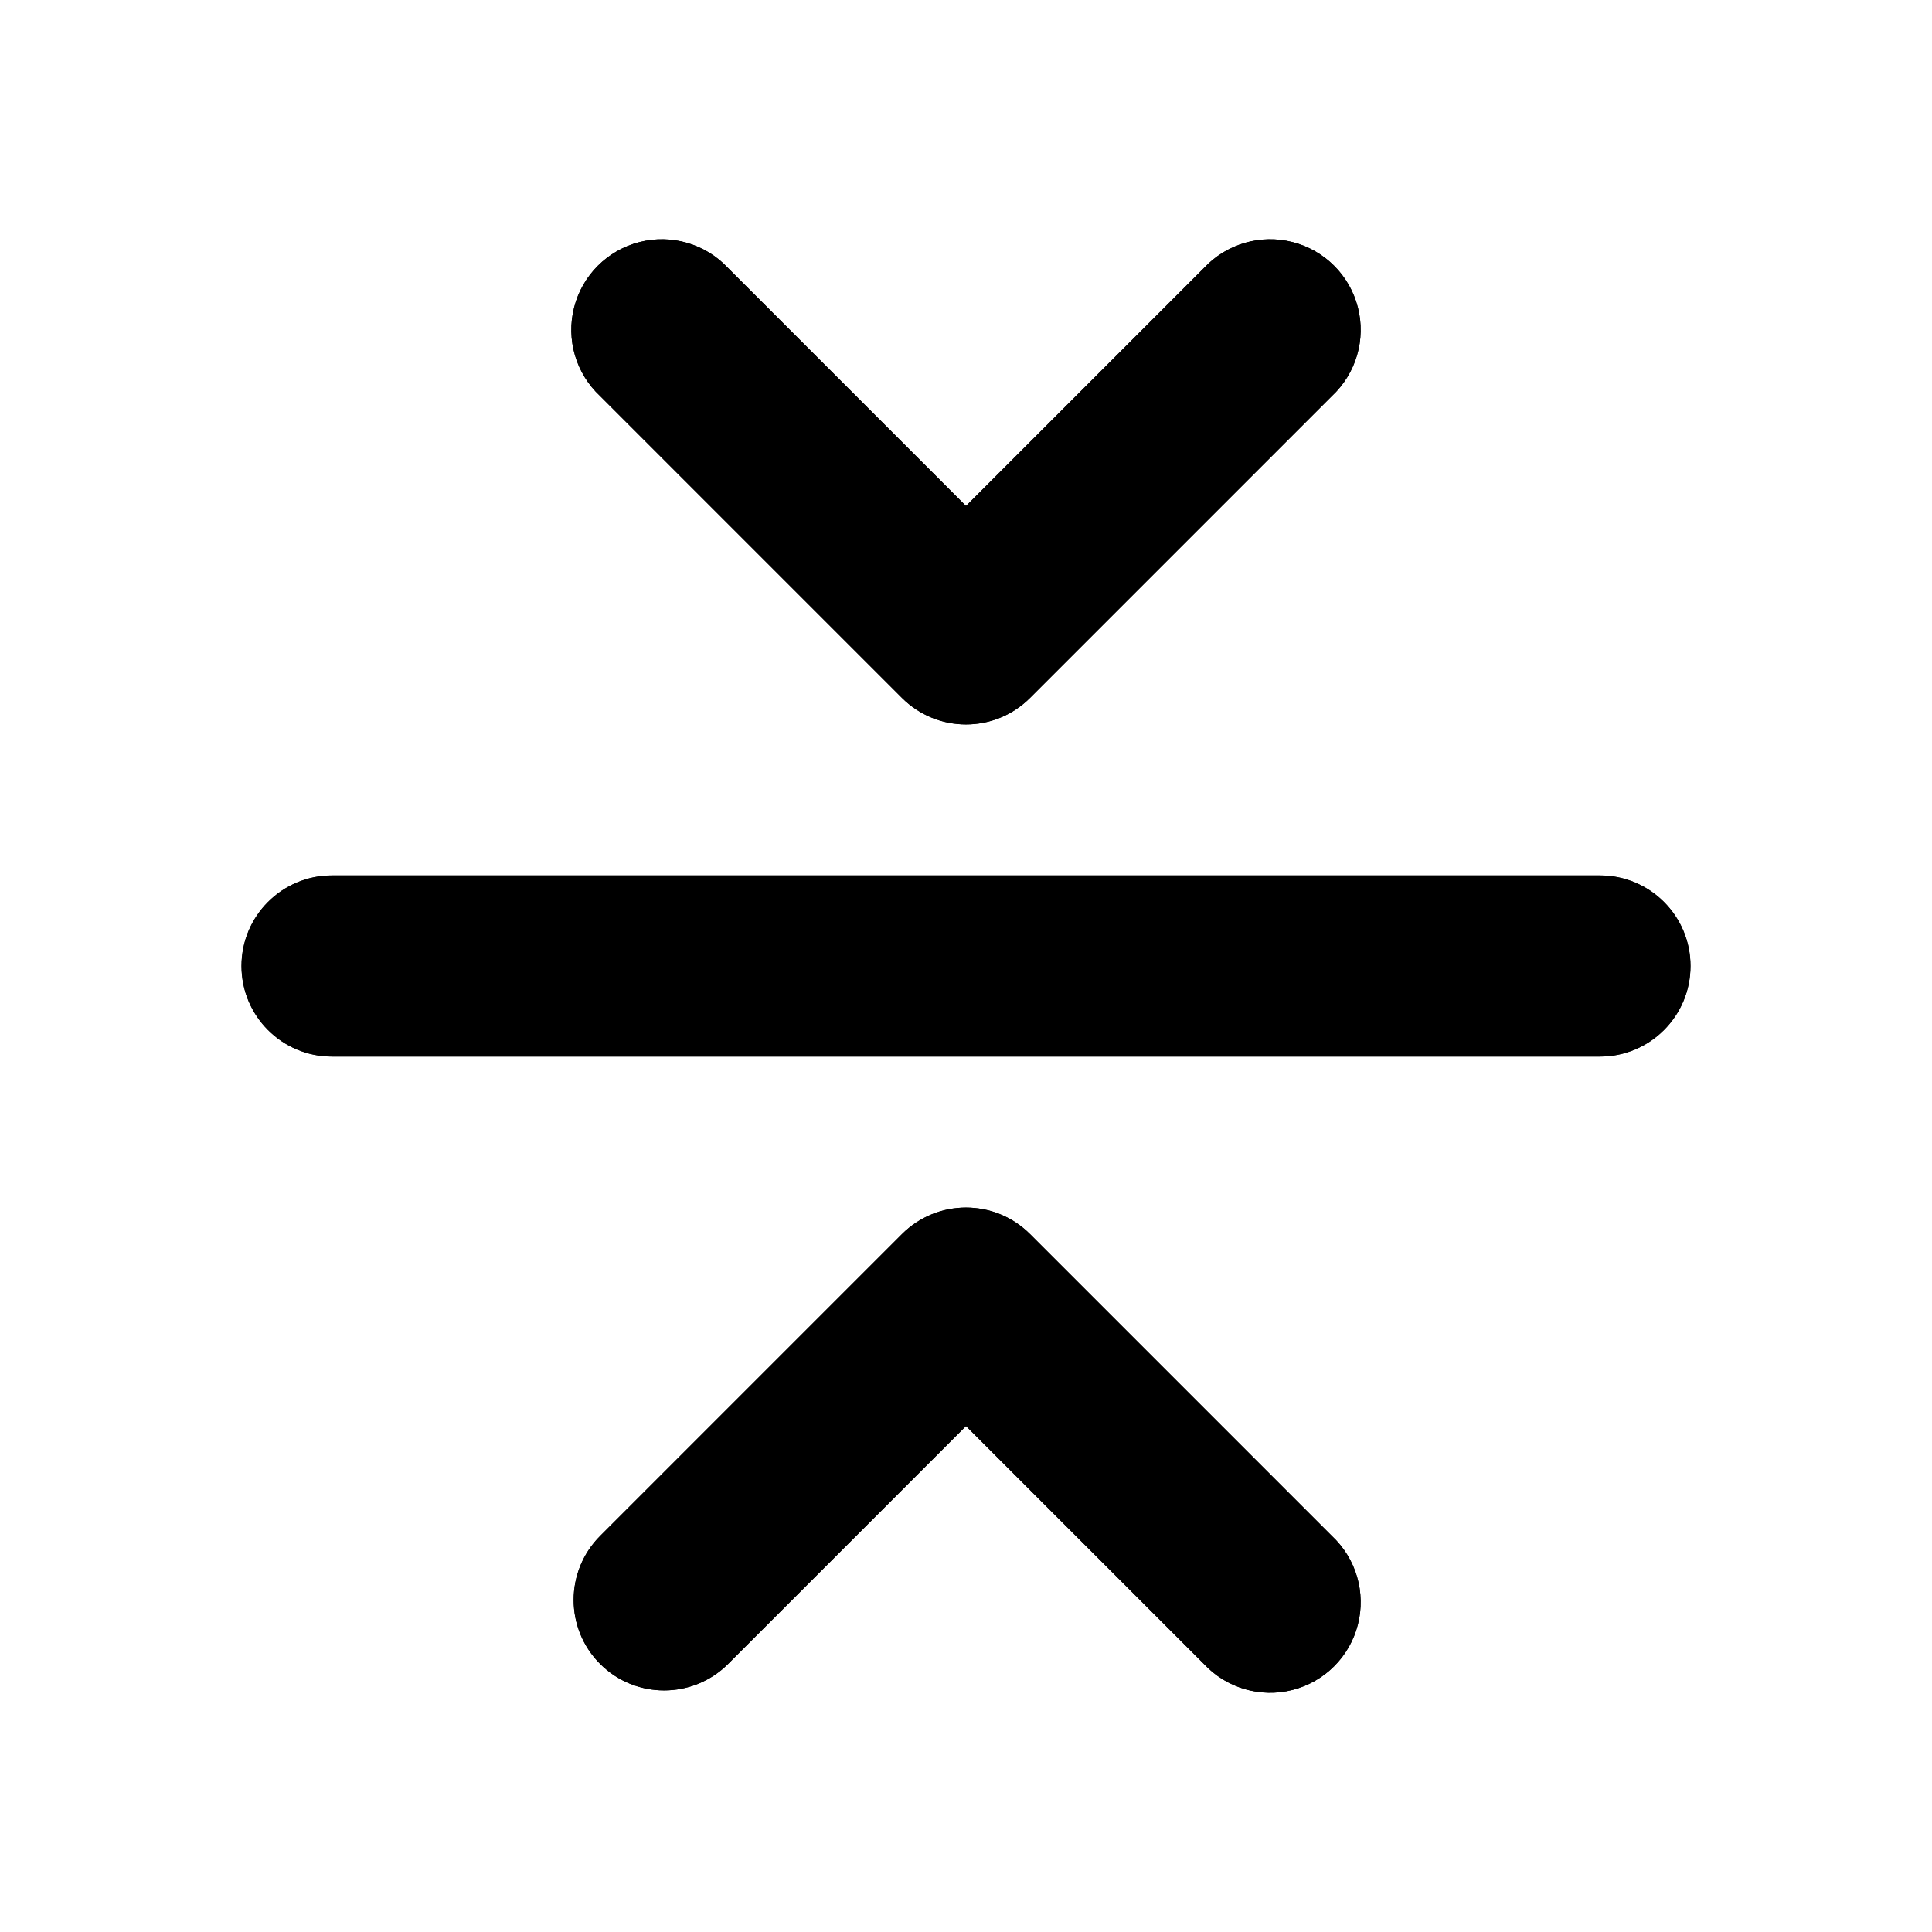
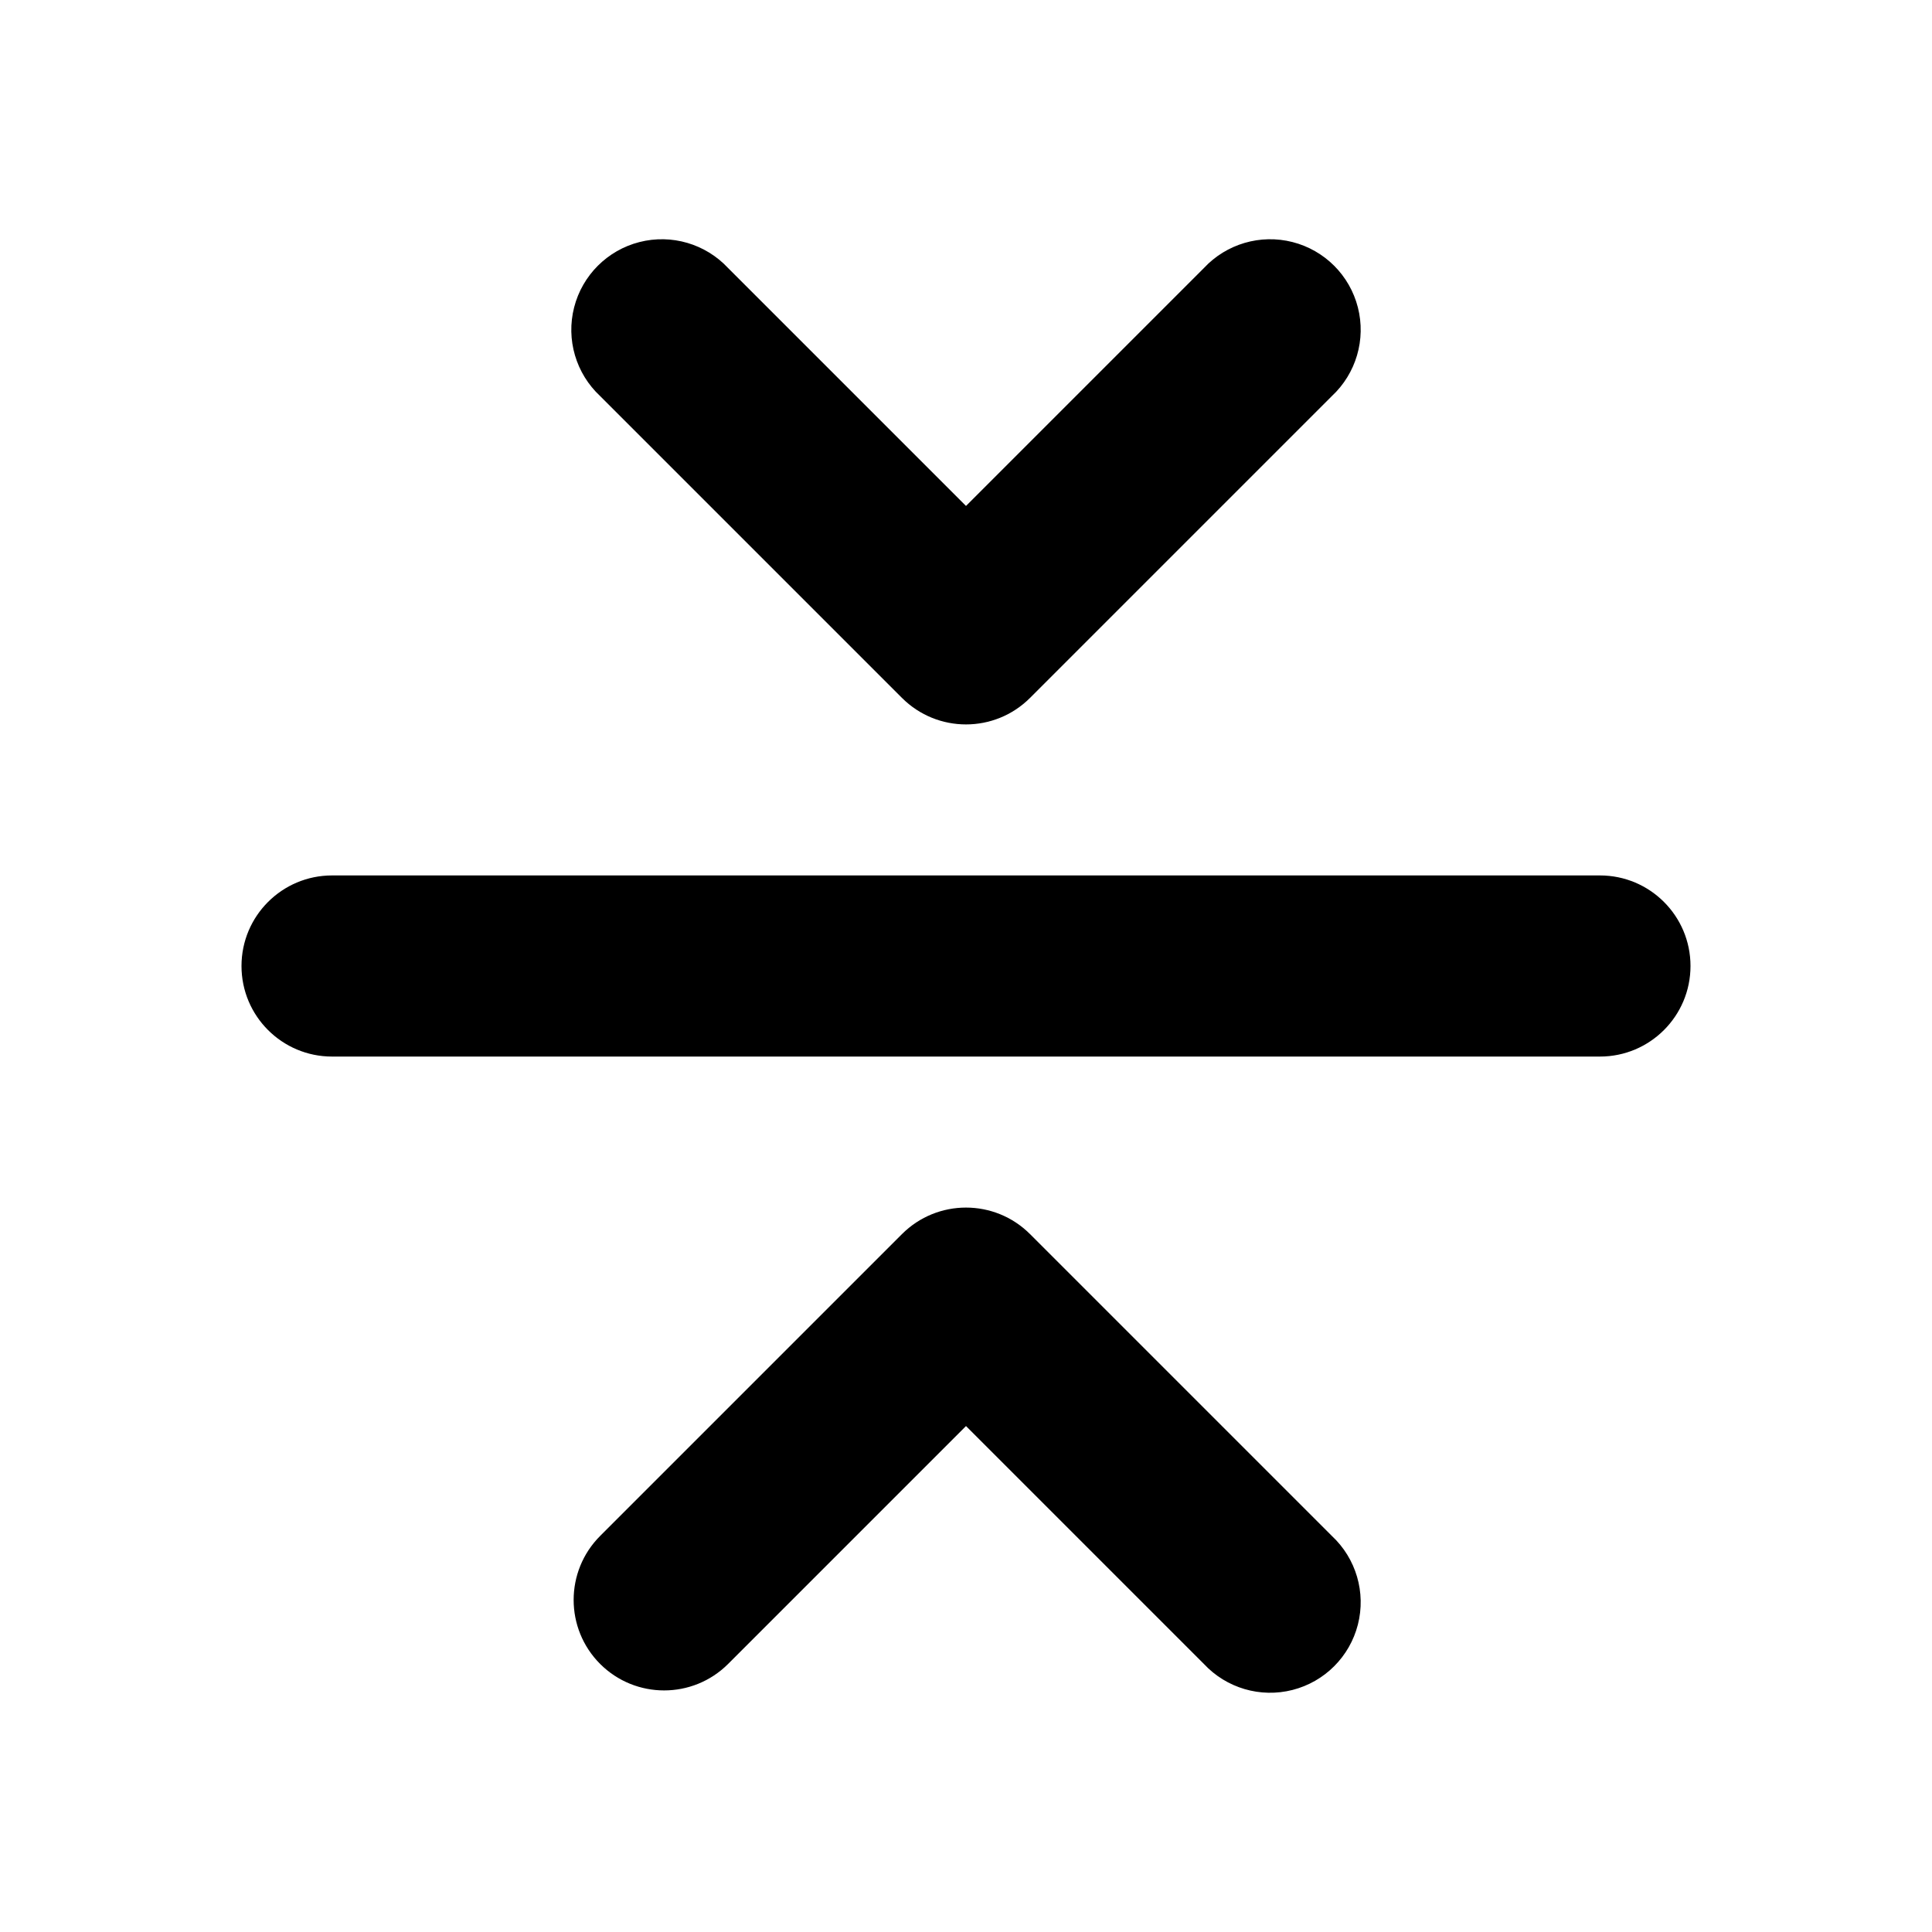
<svg xmlns="http://www.w3.org/2000/svg" width="16" height="16" fill="none" viewBox="0 0 16 16">
-   <g fill="currentColor">
-     <path d="M2 8a.75.75 0 0 1 .75-.75h10.5a.75.75 0 0 1 0 1.5H2.75A.75.75 0 0 1 2 8m2.97 5.78a.75.75 0 0 1 0-1.06l2.5-2.5a.75.75 0 0 1 1.06 0l2.5 2.5a.75.75 0 1 1-1.06 1.06L8 11.81l-1.97 1.97a.75.75 0 0 1-1.06 0m0-10.5a.75.75 0 1 1 1.06-1.06L8 4.19l1.97-1.97a.75.75 0 1 1 1.06 1.06l-2.5 2.5a.75.75 0 0 1-1.06 0z" />
-     <path d="M2 8a.75.75 0 0 1 .75-.75h10.5a.75.75 0 0 1 0 1.5H2.75A.75.75 0 0 1 2 8m2.97 5.78a.75.75 0 0 1 0-1.06l2.5-2.5a.75.75 0 0 1 1.06 0l2.5 2.5a.75.75 0 1 1-1.06 1.06L8 11.81l-1.97 1.97a.75.75 0 0 1-1.06 0m0-10.5a.75.75 0 1 1 1.06-1.06L8 4.19l1.97-1.97a.75.75 0 1 1 1.06 1.06l-2.5 2.5a.75.75 0 0 1-1.06 0z" />
-   </g>
+   <path fill="currentColor" d="M2 8a.75.75 0 0 1 .75-.75h10.5a.75.75 0 0 1 0 1.5H2.75A.75.75 0 0 1 2 8m2.97 5.78a.75.75 0 0 1 0-1.06l2.5-2.5a.75.75 0 0 1 1.06 0l2.5 2.5a.75.75 0 1 1-1.06 1.06L8 11.81l-1.97 1.97a.75.75 0 0 1-1.06 0m0-10.5a.75.75 0 1 1 1.06-1.06L8 4.19l1.97-1.97a.75.75 0 1 1 1.06 1.06l-2.5 2.5a.75.75 0 0 1-1.06 0z" />
</svg>
